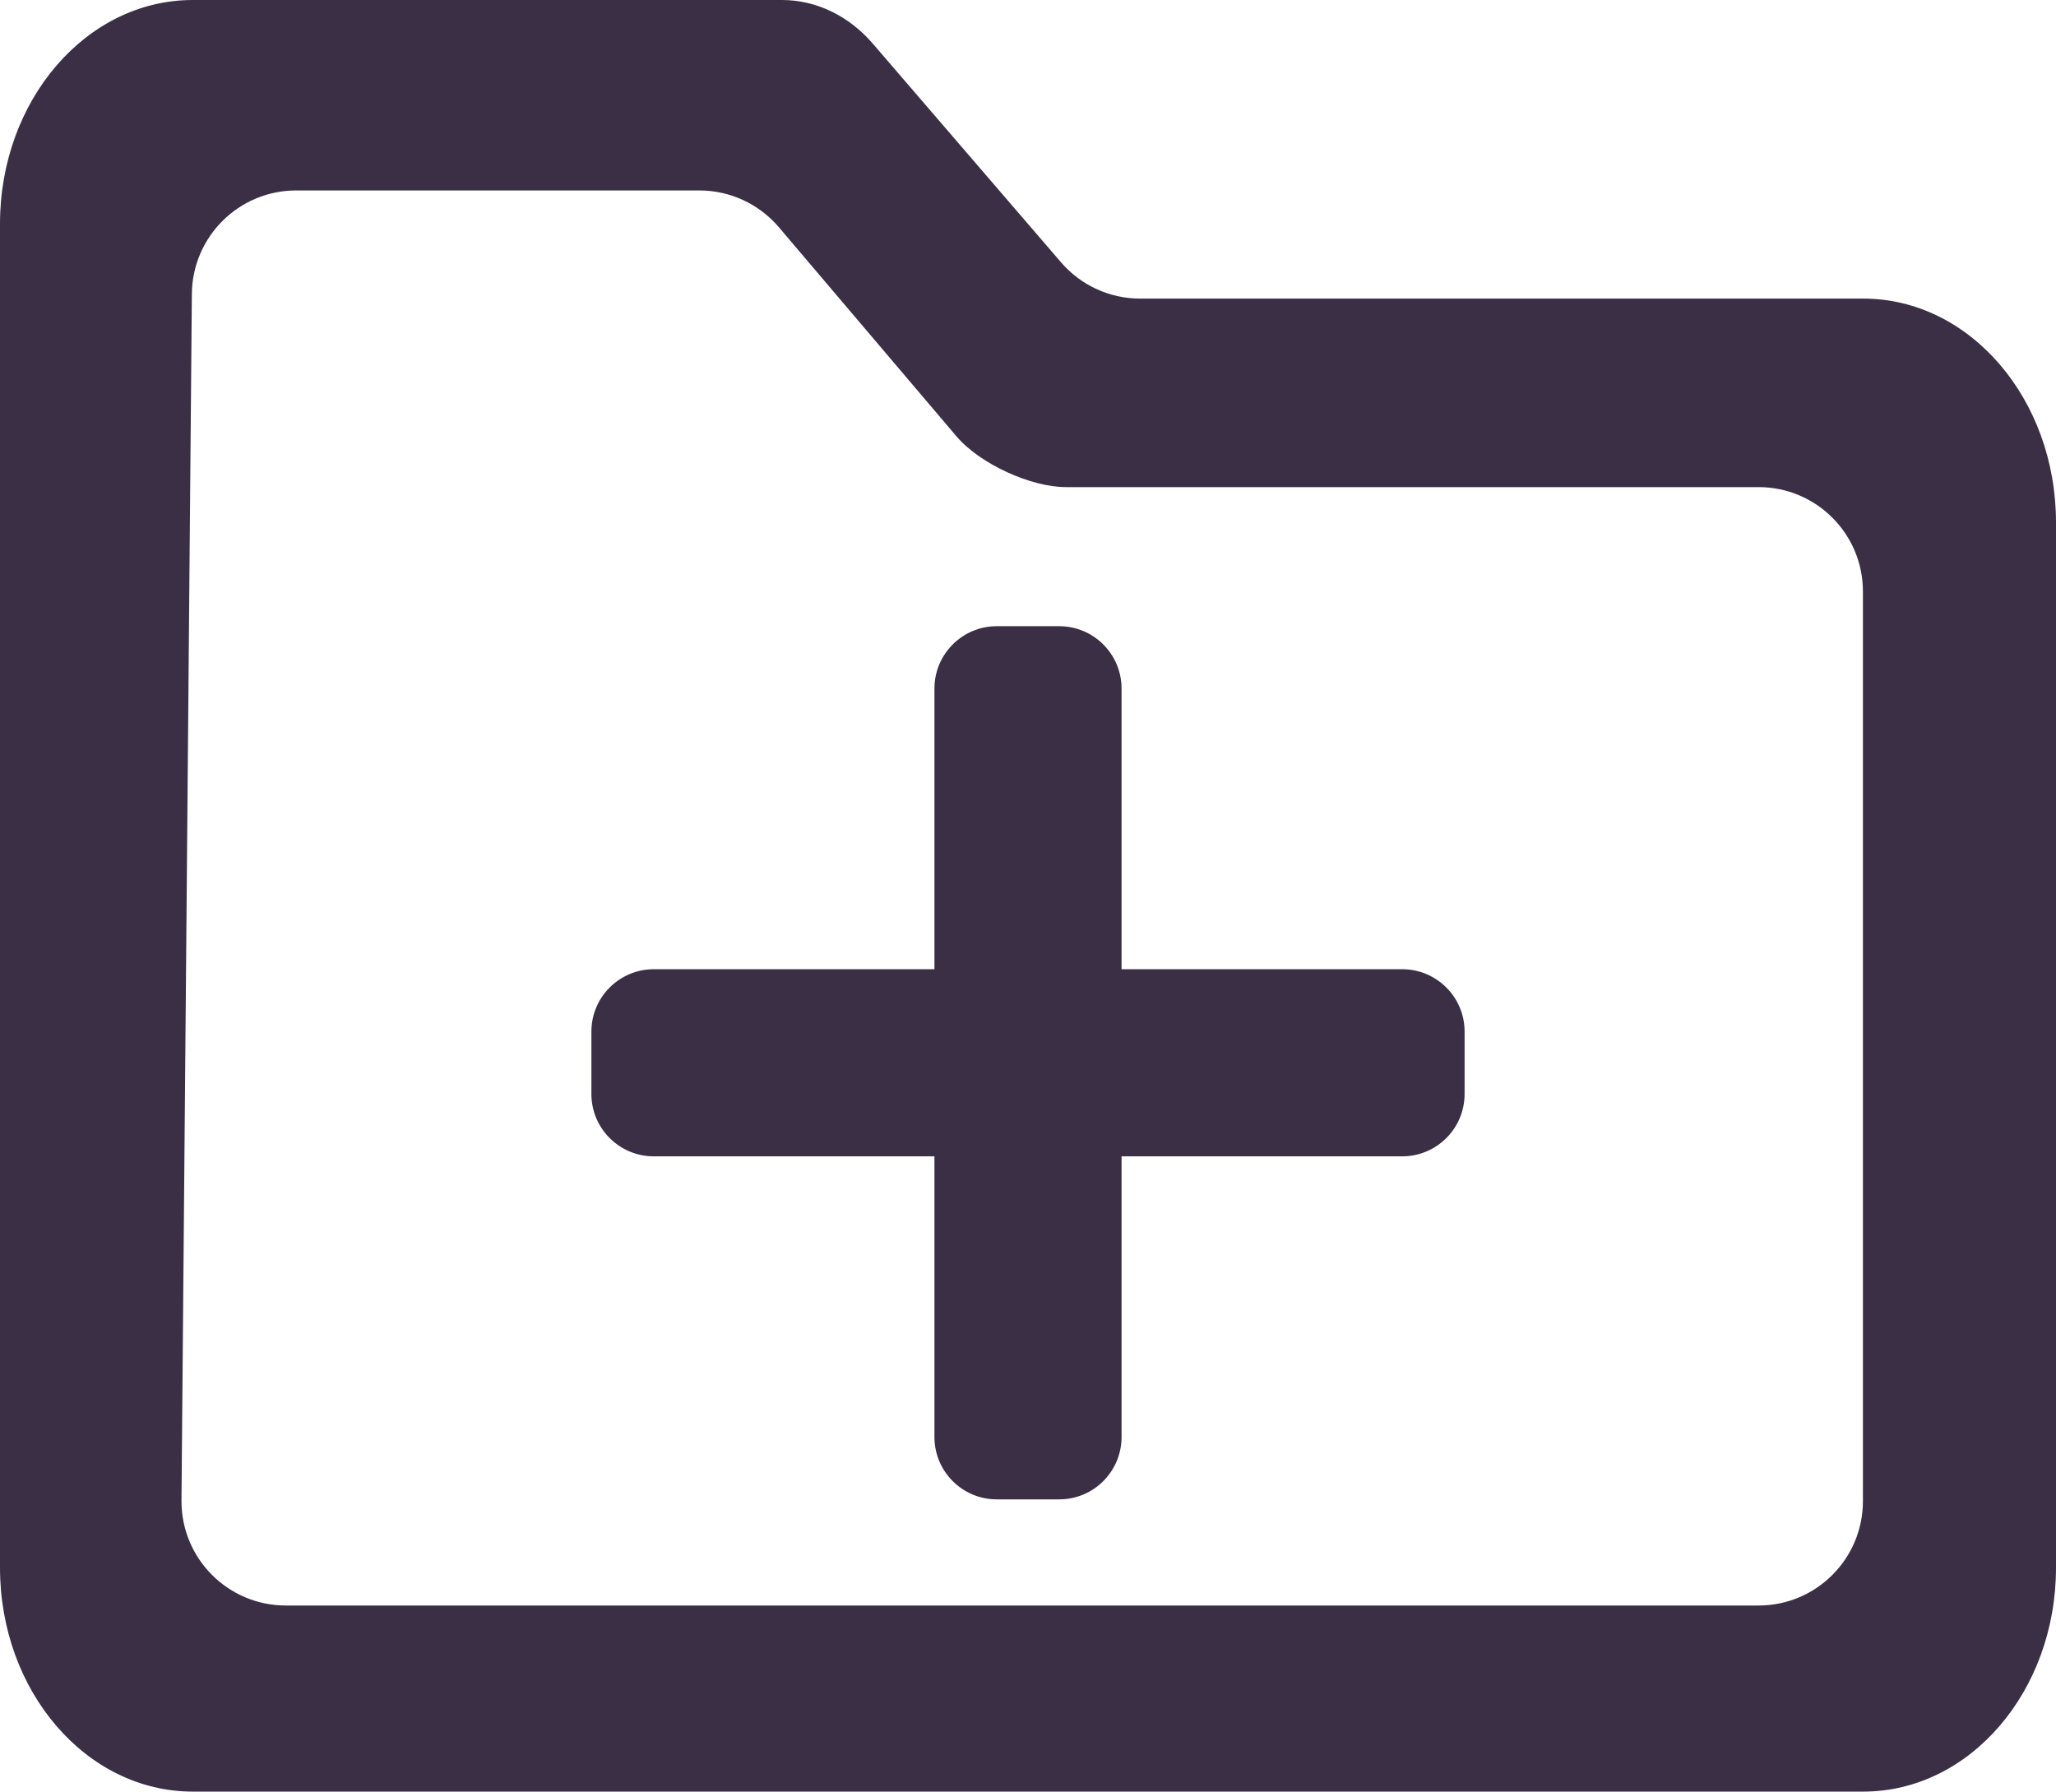
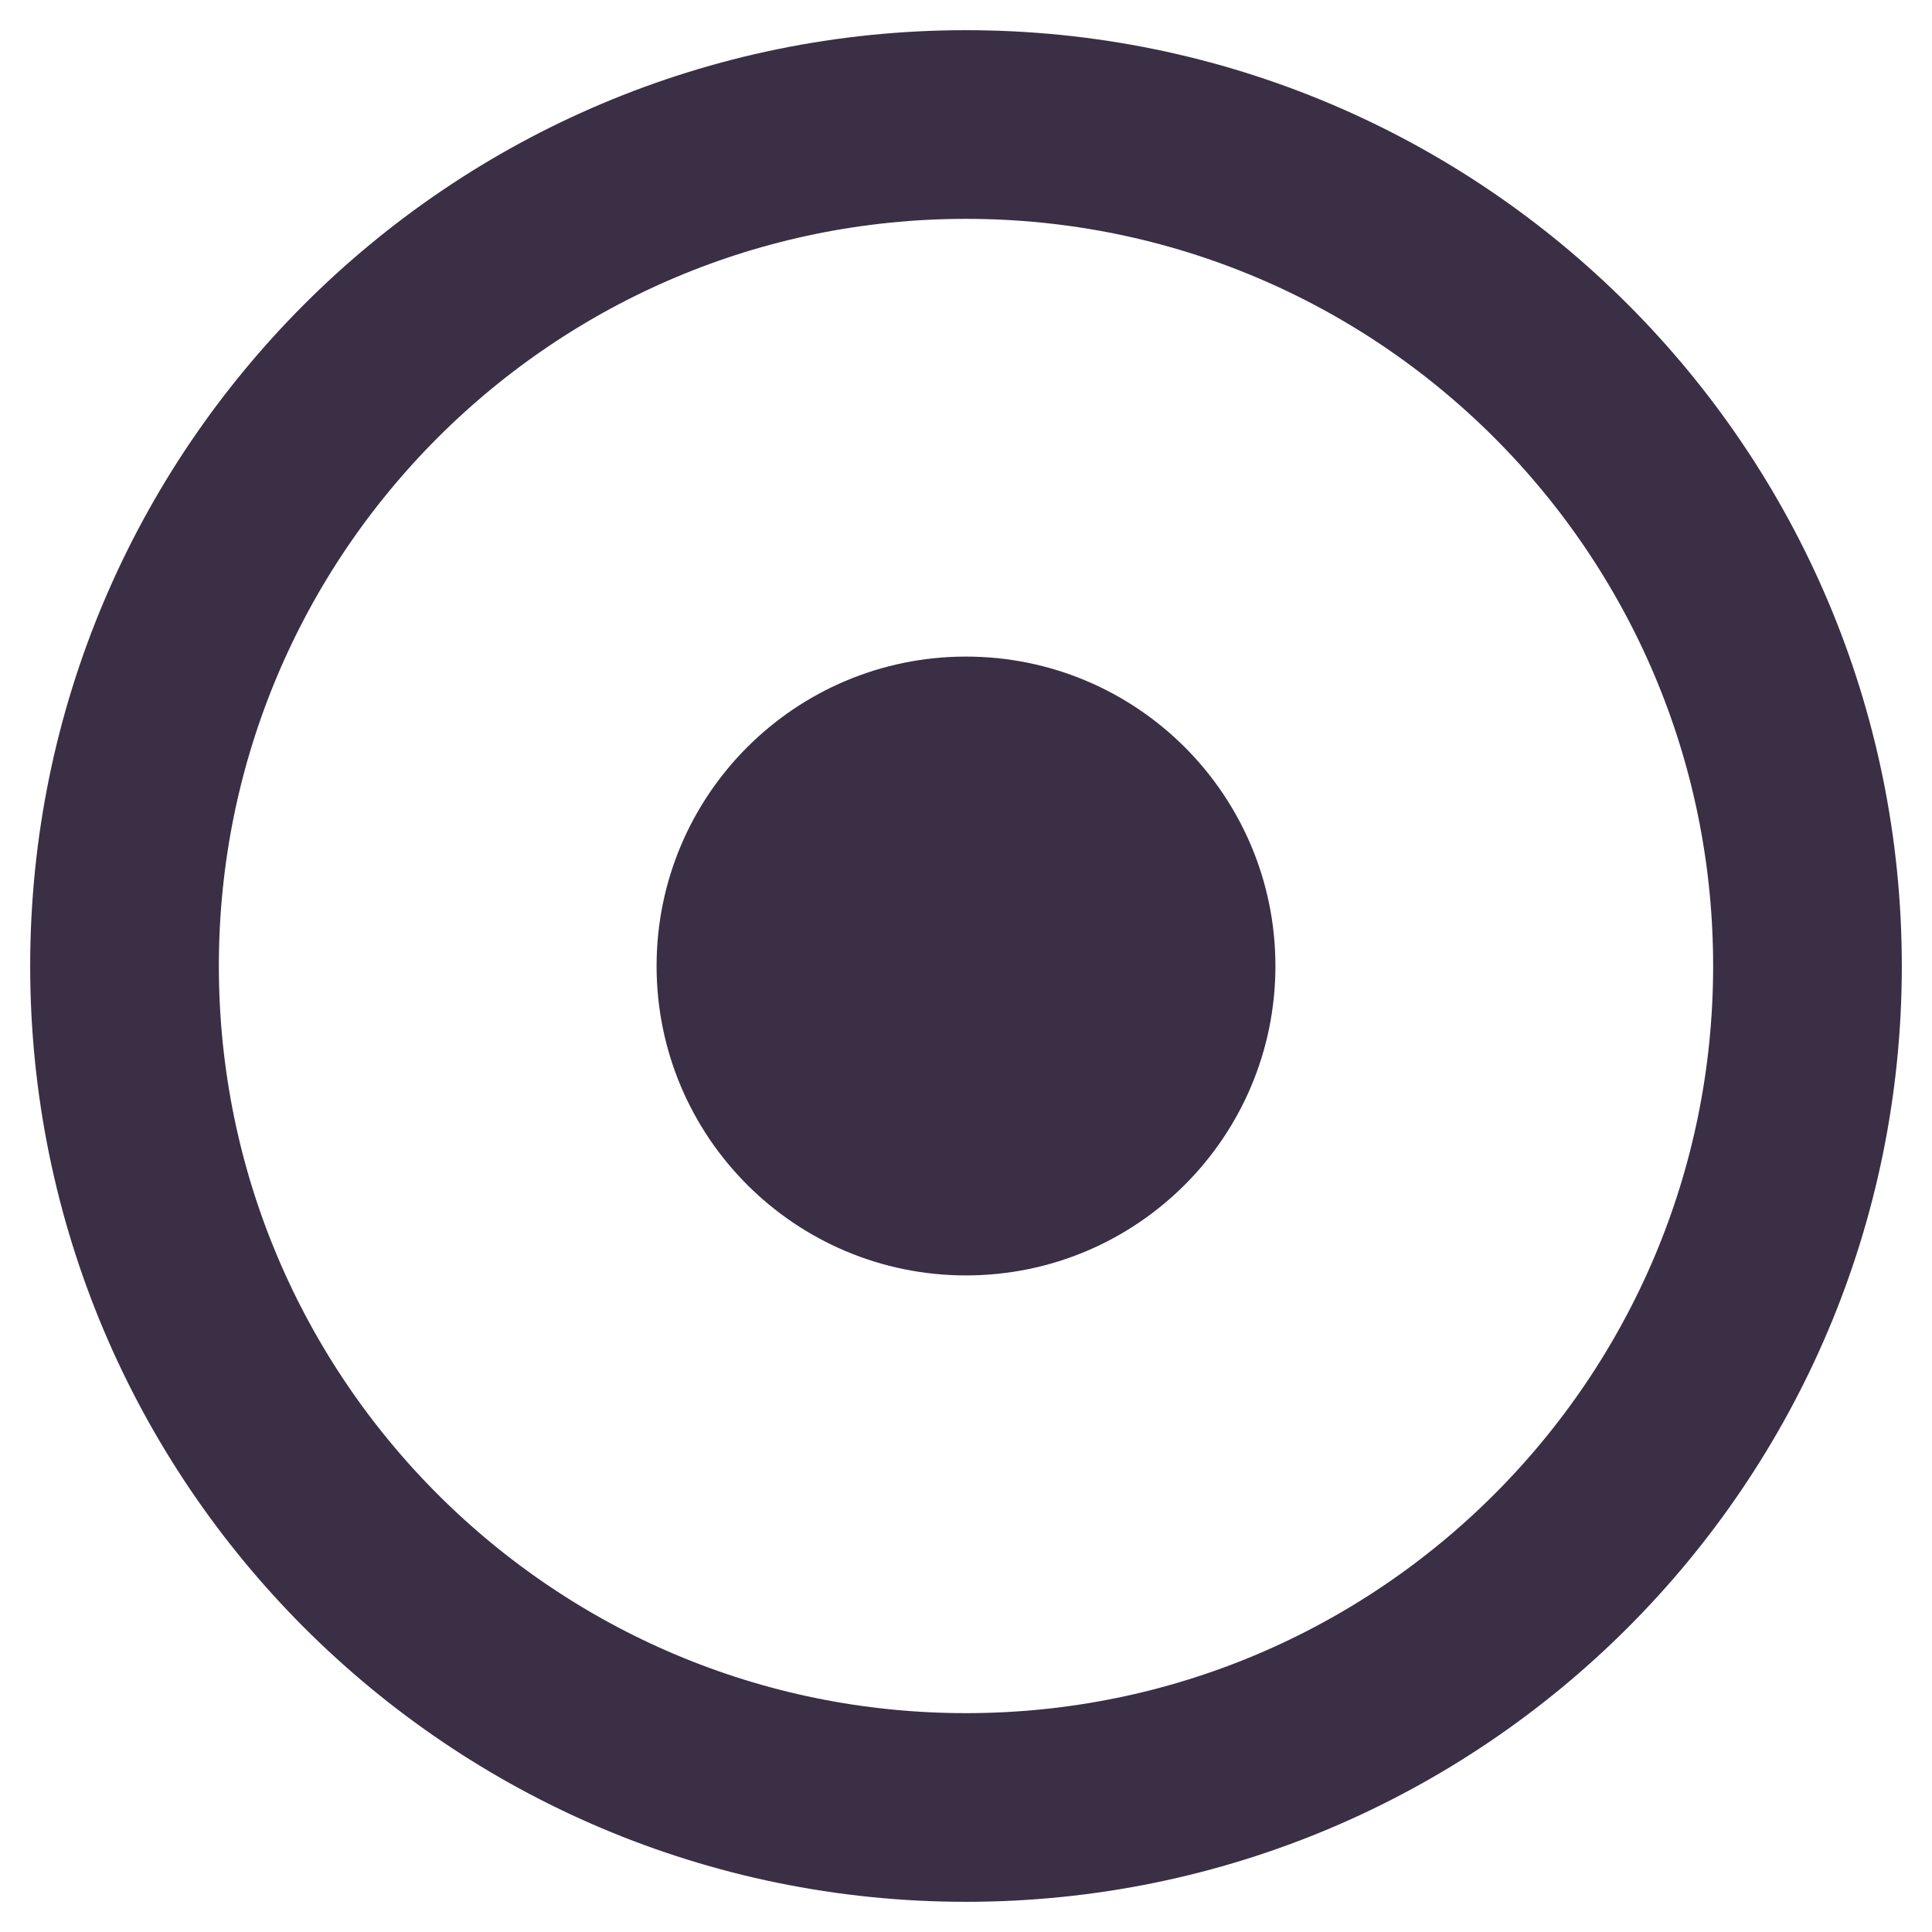
- <svg xmlns="http://www.w3.org/2000/svg" width="591" height="515" viewBox="0 0 591 515" fill="none">
-   <path d="M403.071 278.607H322.393V197.929C322.393 188.029 314.364 180 304.464 180H286.536C276.636 180 268.607 188.029 268.607 197.929V278.607H187.929C178.029 278.607 170 286.636 170 296.536V314.464C170 324.364 178.029 332.393 187.929 332.393H268.607V413.071C268.607 422.971 276.636 431 286.536 431H304.464C314.364 431 322.393 422.971 322.393 413.071V332.393H403.071C412.971 332.393 421 324.364 421 314.464V296.536C421 286.636 412.971 278.607 403.071 278.607Z" fill="#3A2F45" />
-   <path d="M535.594 85.833H327.73C318.993 85.833 310.691 82.025 304.992 75.403L250.91 12.566C243.984 4.52 234.588 0 224.788 0H55.406C24.806 0 0 28.821 0 64.375V450.625C0 486.179 24.806 515 55.406 515H535.594C566.194 515 591 486.179 591 450.625V150.208C591 114.655 566.194 85.833 535.594 85.833ZM535.5 431.51C535.5 448.078 522.069 461.51 505.5 461.51H293.703H82.165C65.496 461.51 52.023 447.92 52.167 431.252L53.656 258.127L55.15 84.486C55.292 68.019 68.681 54.744 85.149 54.744H201.028C209.834 54.744 218.195 58.613 223.895 65.325L275 125.5C281.926 133.547 296.527 140.02 306.327 140.02H505.5C522.069 140.02 535.5 153.452 535.5 170.02V431.51Z" fill="#3A2F45" />
+ <svg xmlns="http://www.w3.org/2000/svg" width="512" height="512" viewBox="0 0 512 512" fill="none">
+   <circle cx="256" cy="256" r="223" stroke="#3A2F45" stroke-width="50" />
+   <circle cx="256" cy="256" r="67" fill="#3A2F45" stroke="#3A2F45" stroke-width="30" />
</svg>
